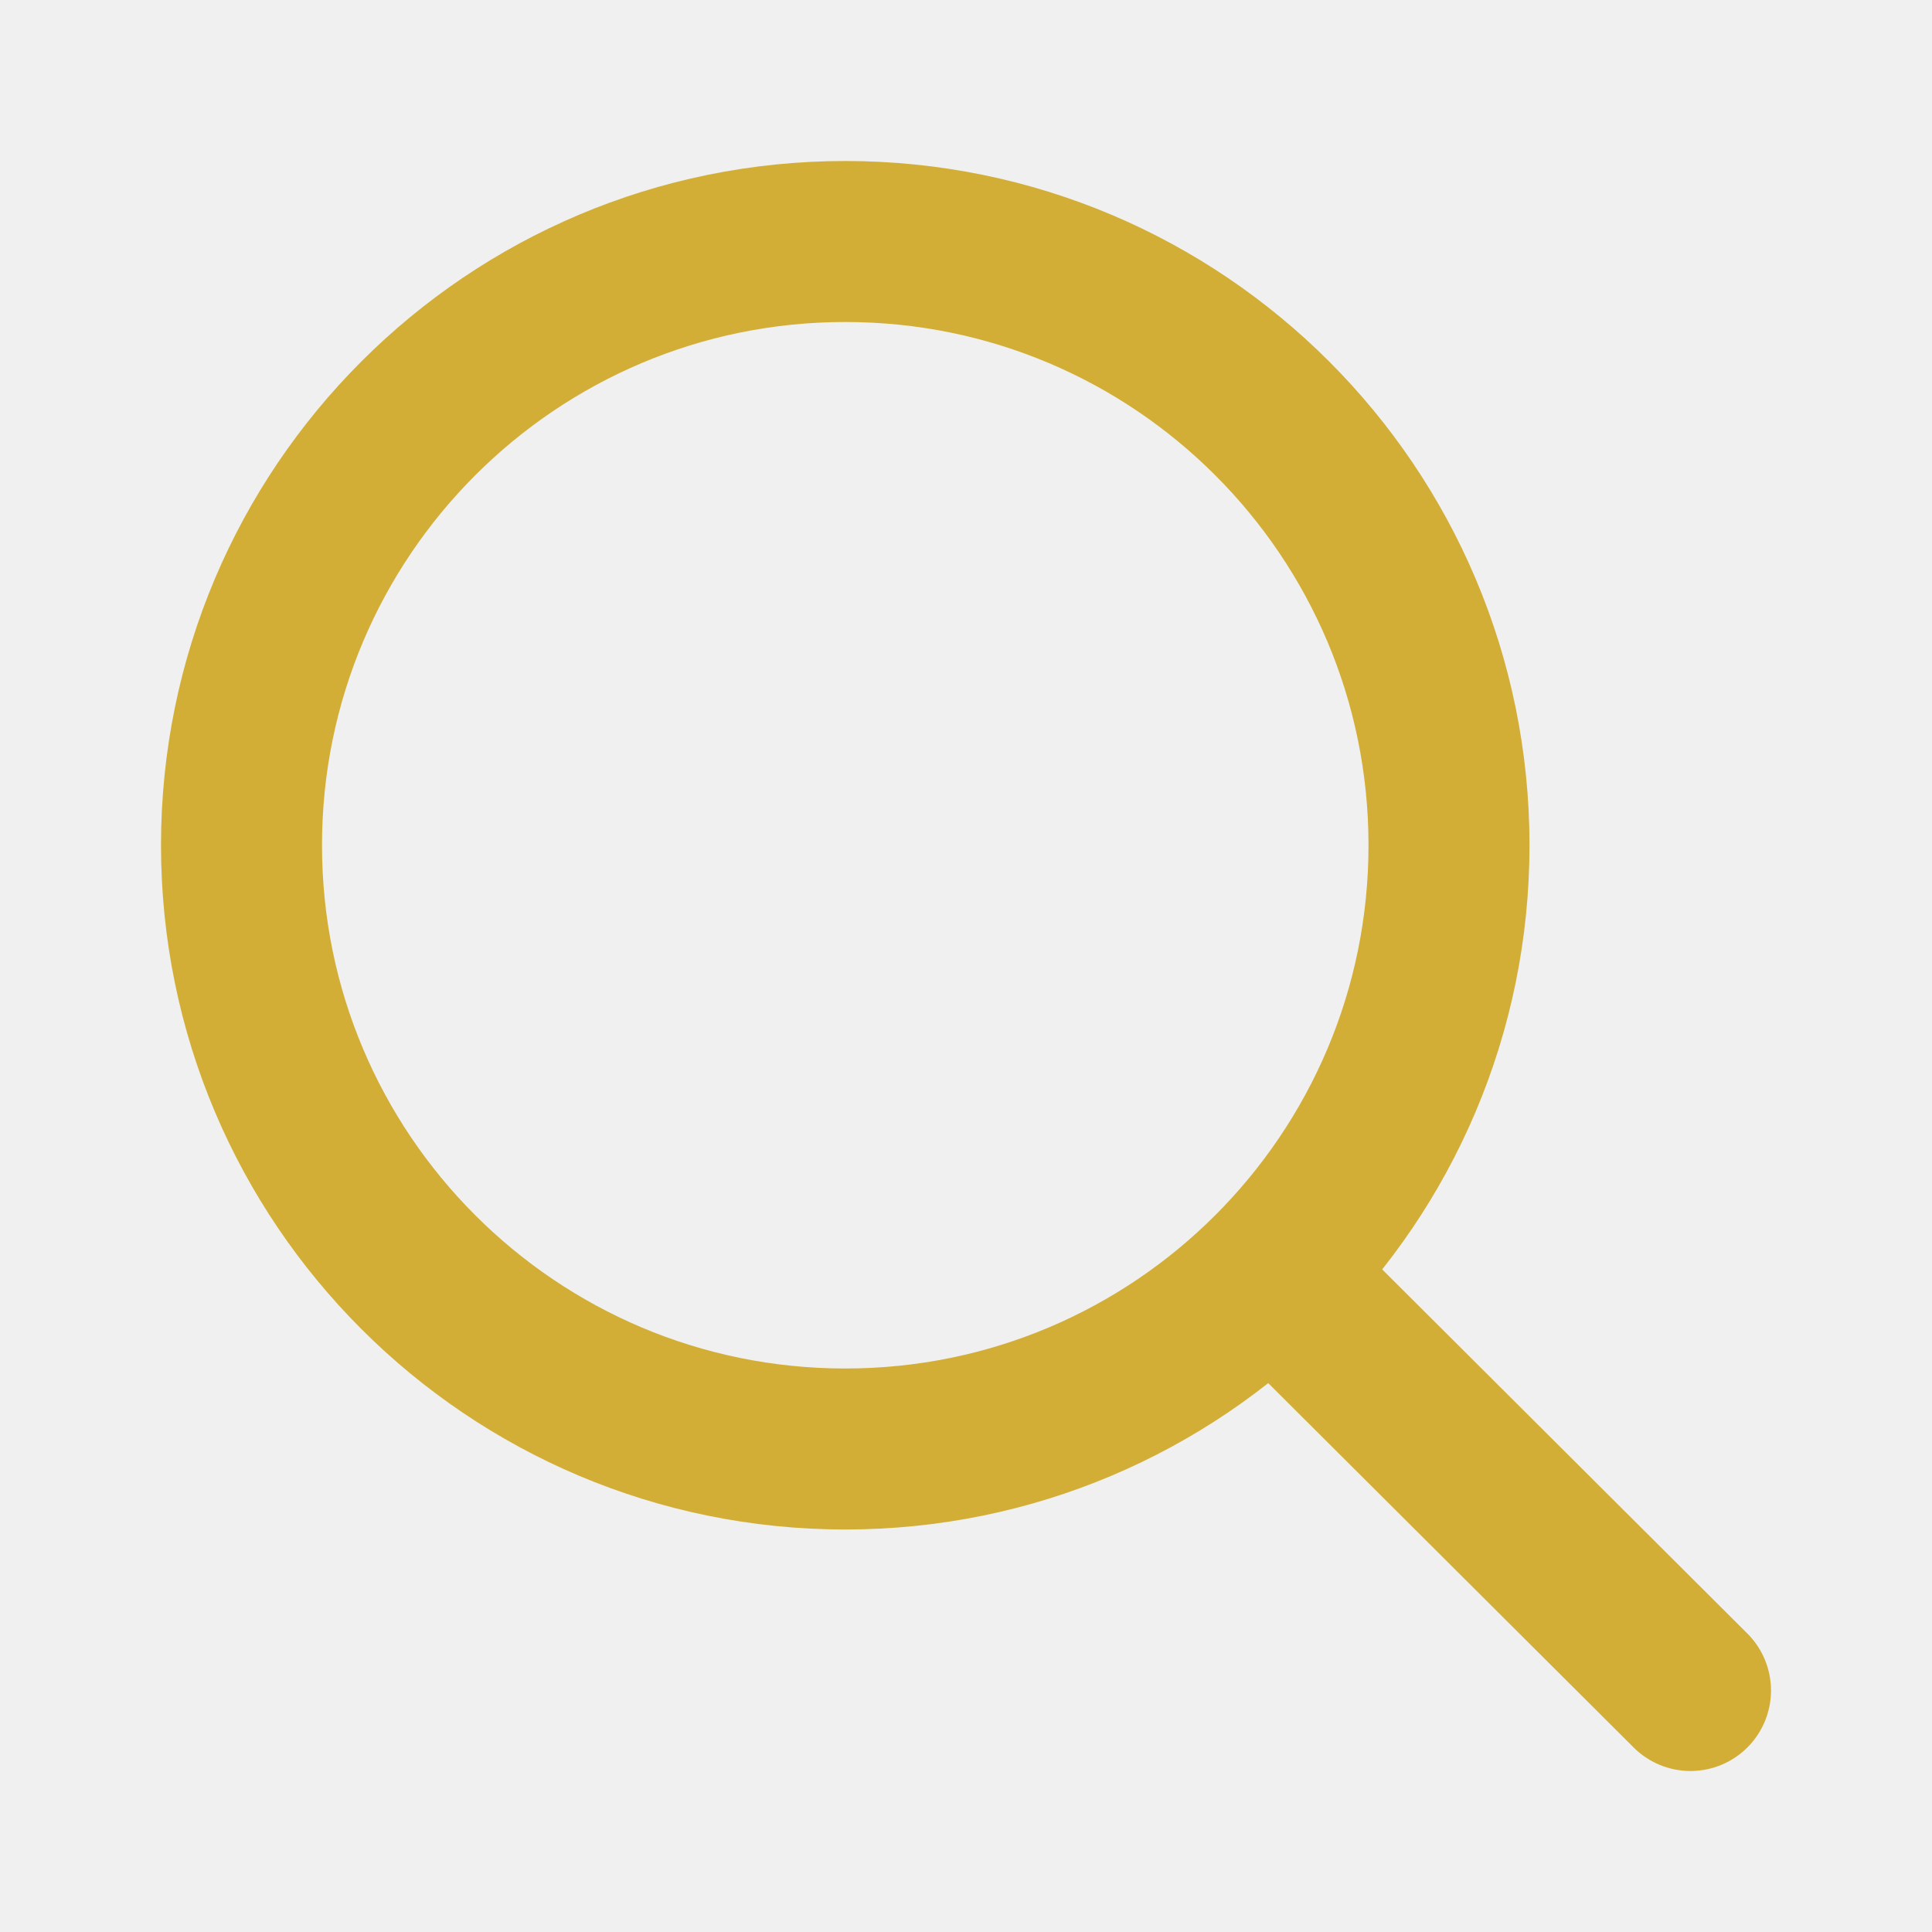
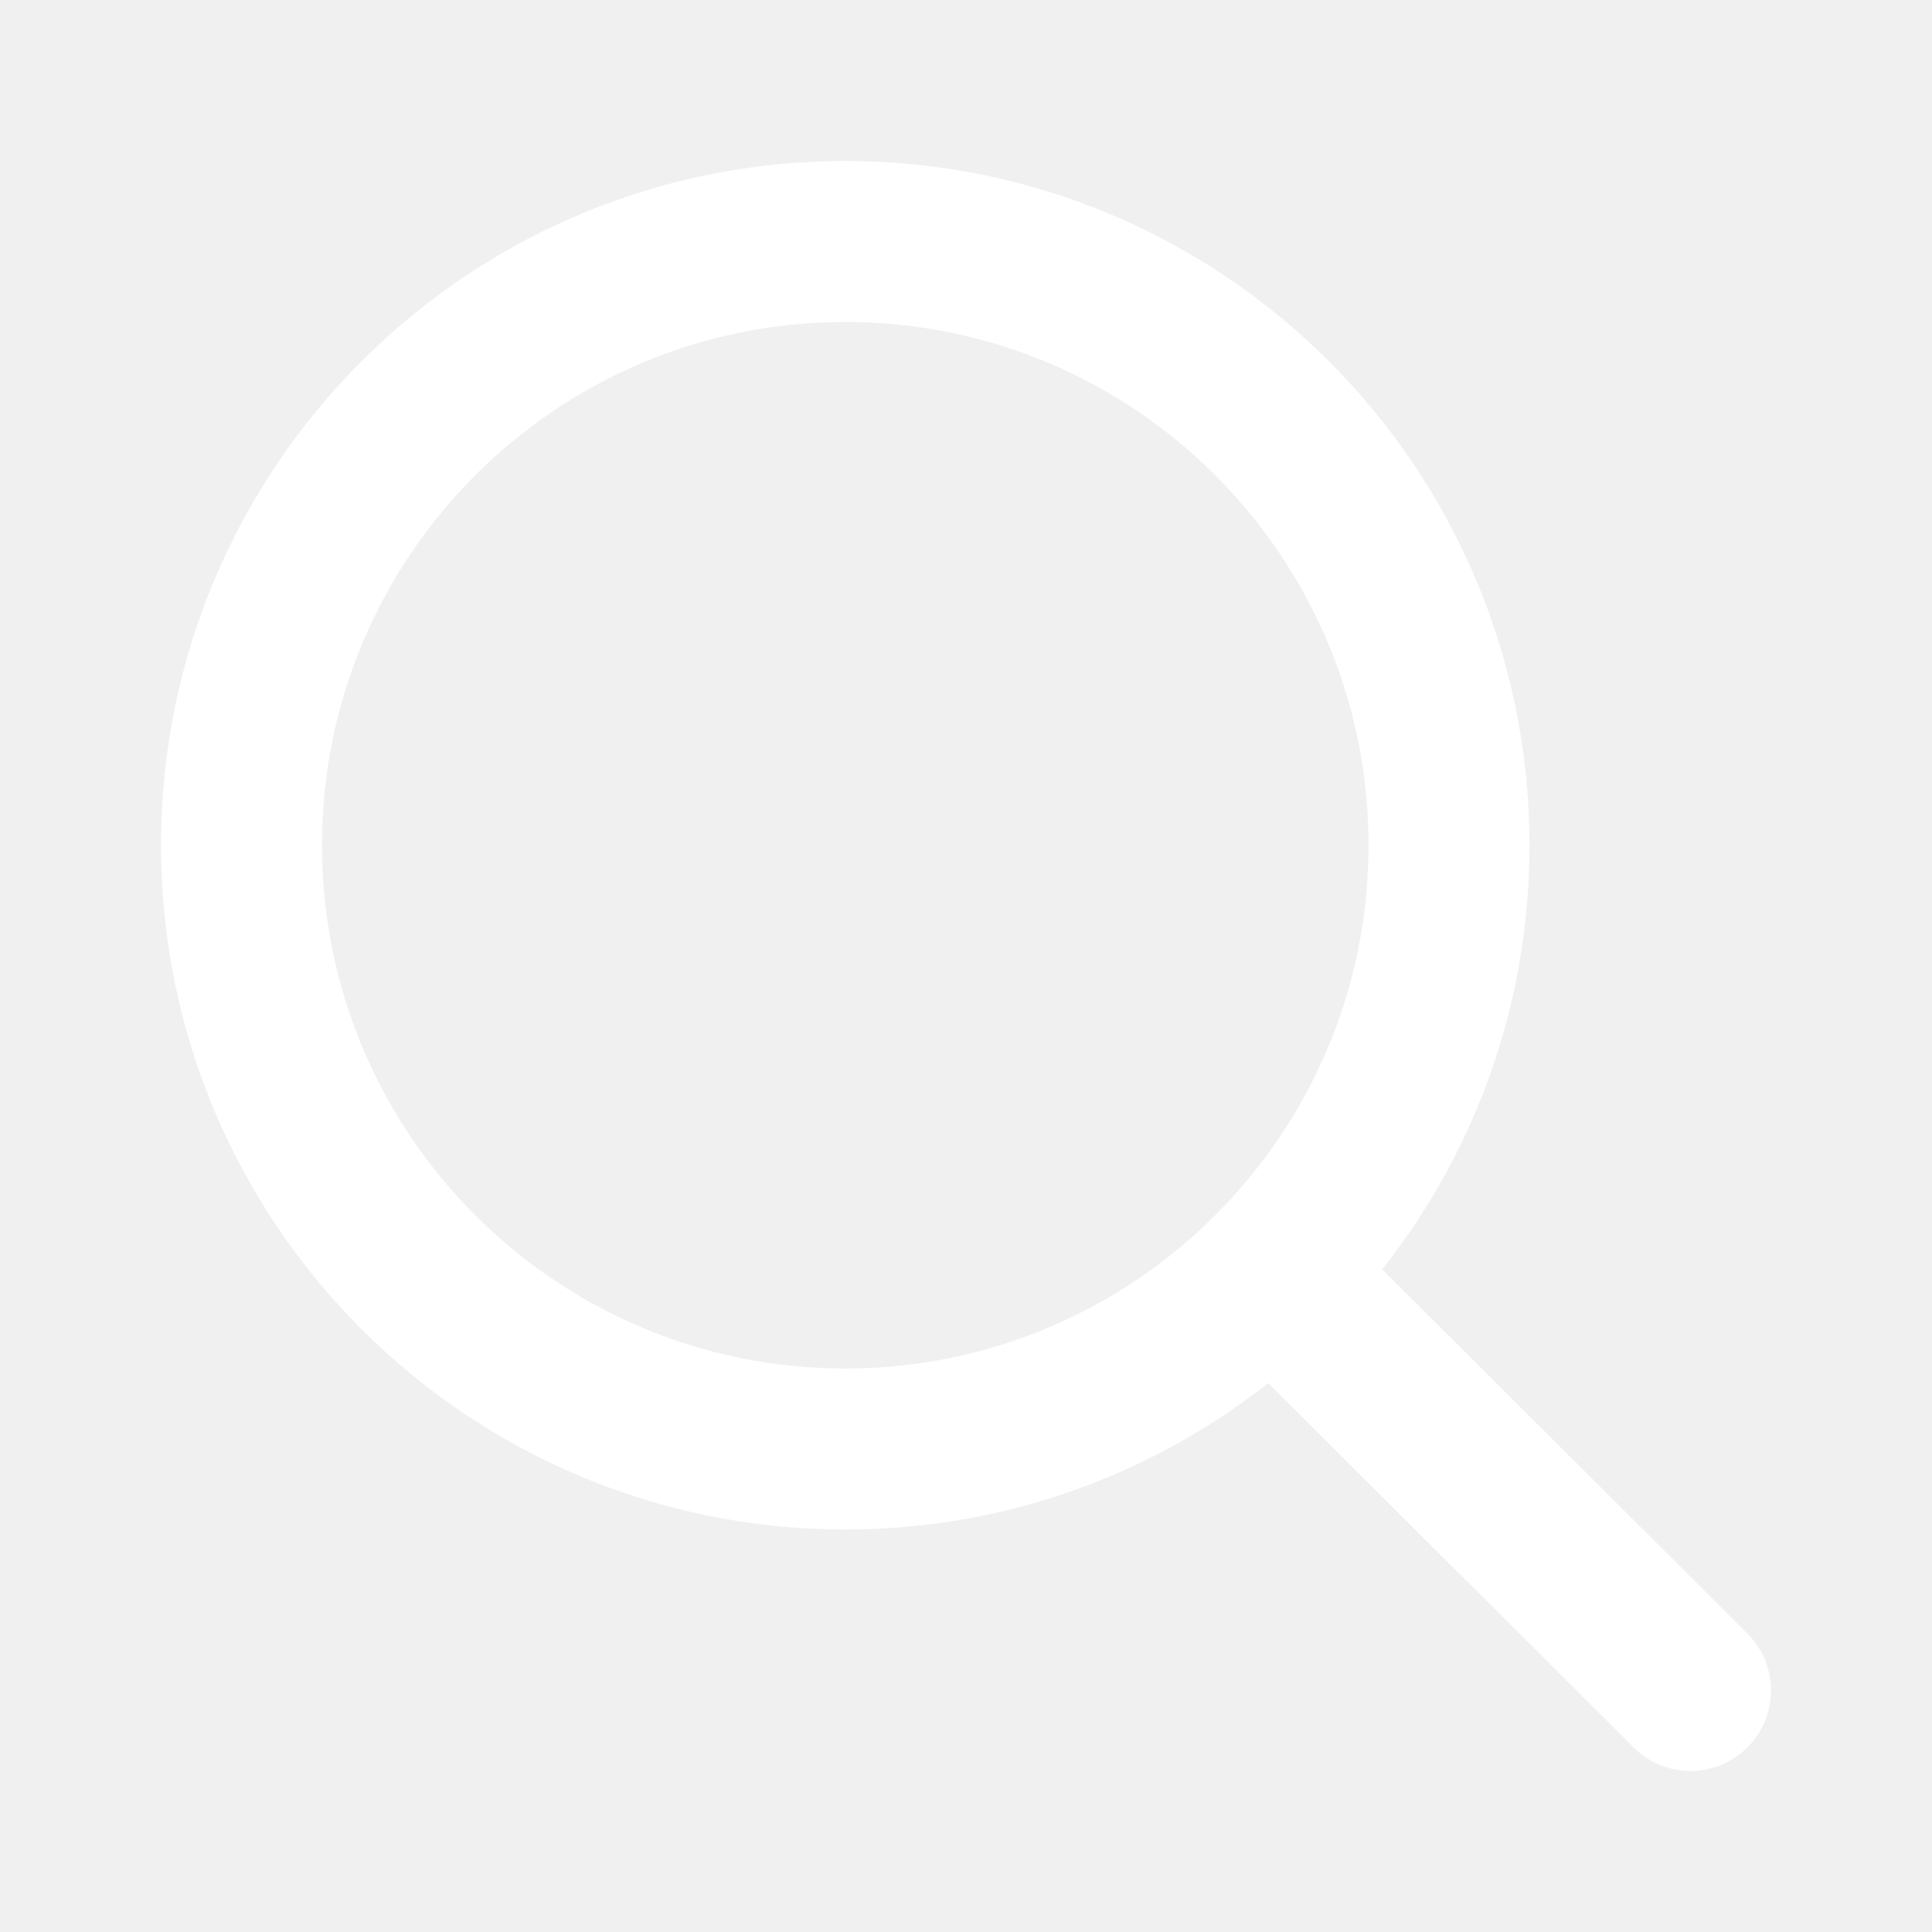
<svg xmlns="http://www.w3.org/2000/svg" width="800px" height="800px" viewBox="0 0 24 24" fill="none">
  <g id="SVGRepo_bgCarrier" stroke-width="0" />
  <g id="SVGRepo_tracerCarrier" stroke-linecap="round" stroke-linejoin="round" />
  <g id="SVGRepo_iconCarrier">
-     <path d="M15.796 15.811L21 21M18 10.5C18 14.642 14.642 18 10.5 18C6.358 18 3 14.642 3 10.5C3 6.358 6.358 3 10.5 3C14.642 3 18 6.358 18 10.5Z" stroke="#d3ae37" stroke-width="2" stroke-linecap="round" stroke-linejoin="round" />
+     <path d="M15.796 15.811L21 21M18 10.5C18 14.642 14.642 18 10.5 18C6.358 18 3 14.642 3 10.5C3 6.358 6.358 3 10.5 3C14.642 3 18 6.358 18 10.5Z" stroke="#ffffff" stroke-width="2" stroke-linecap="round" stroke-linejoin="round" />
  </g>
</svg>
